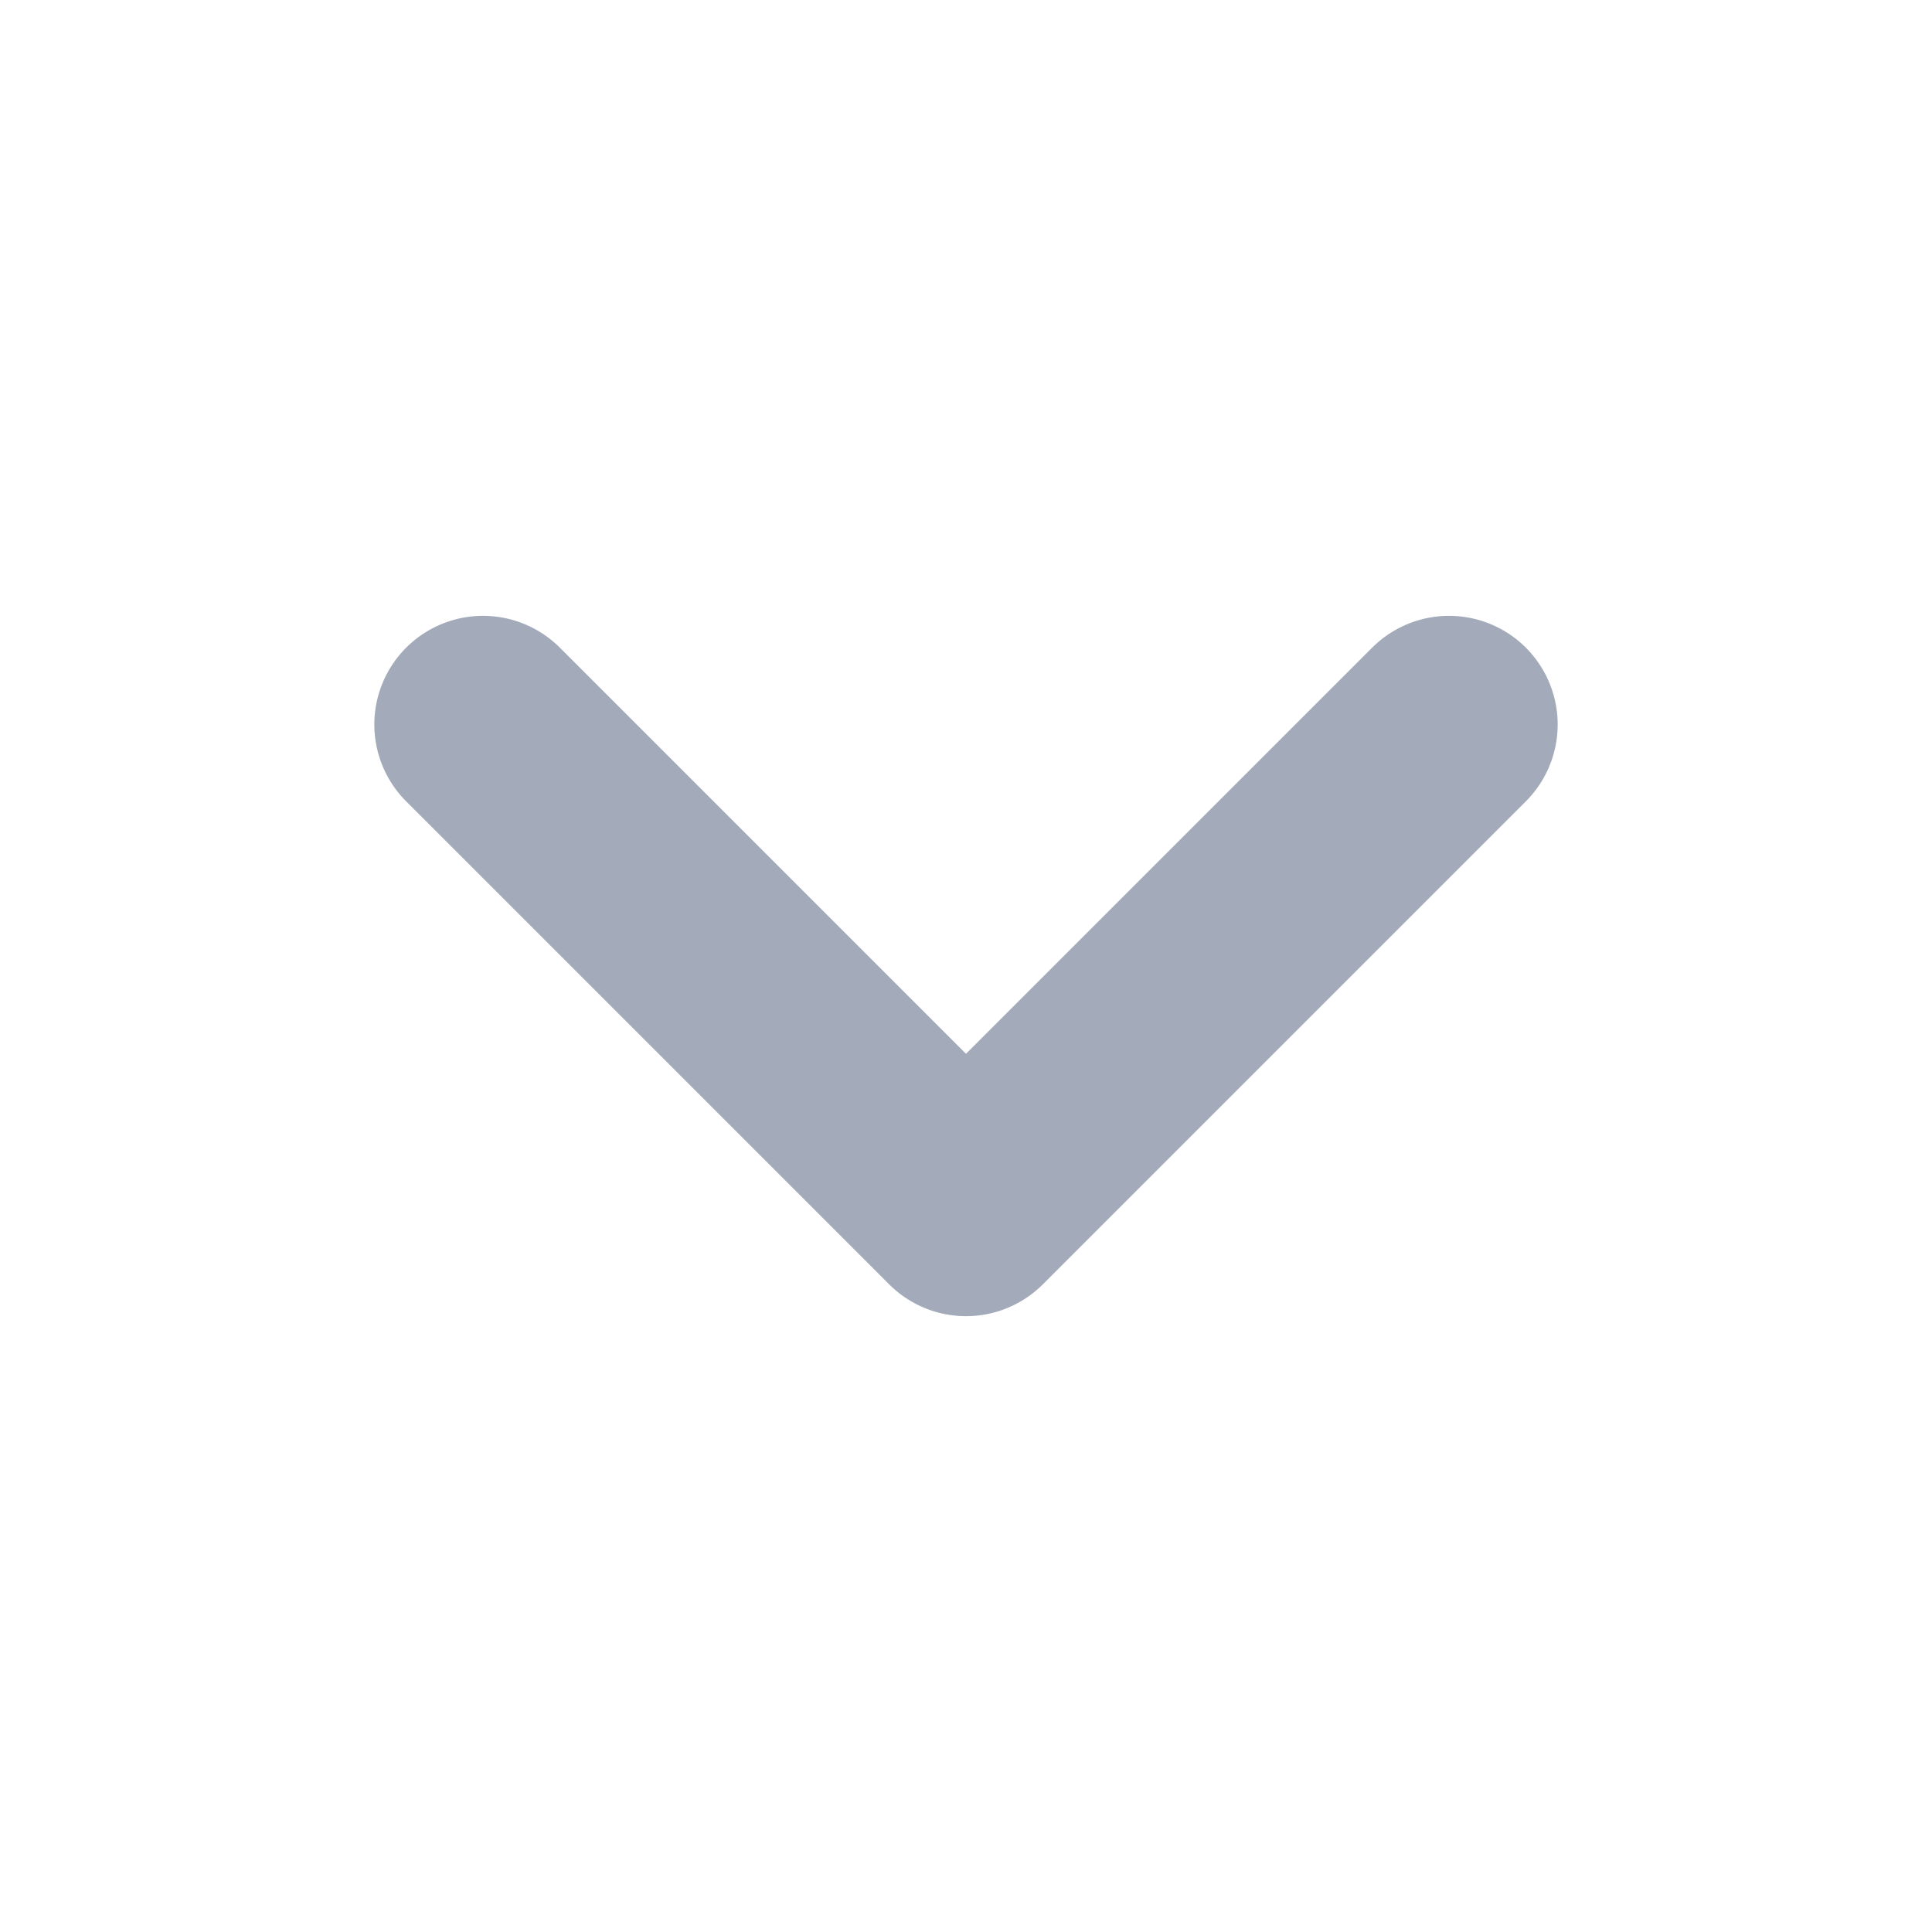
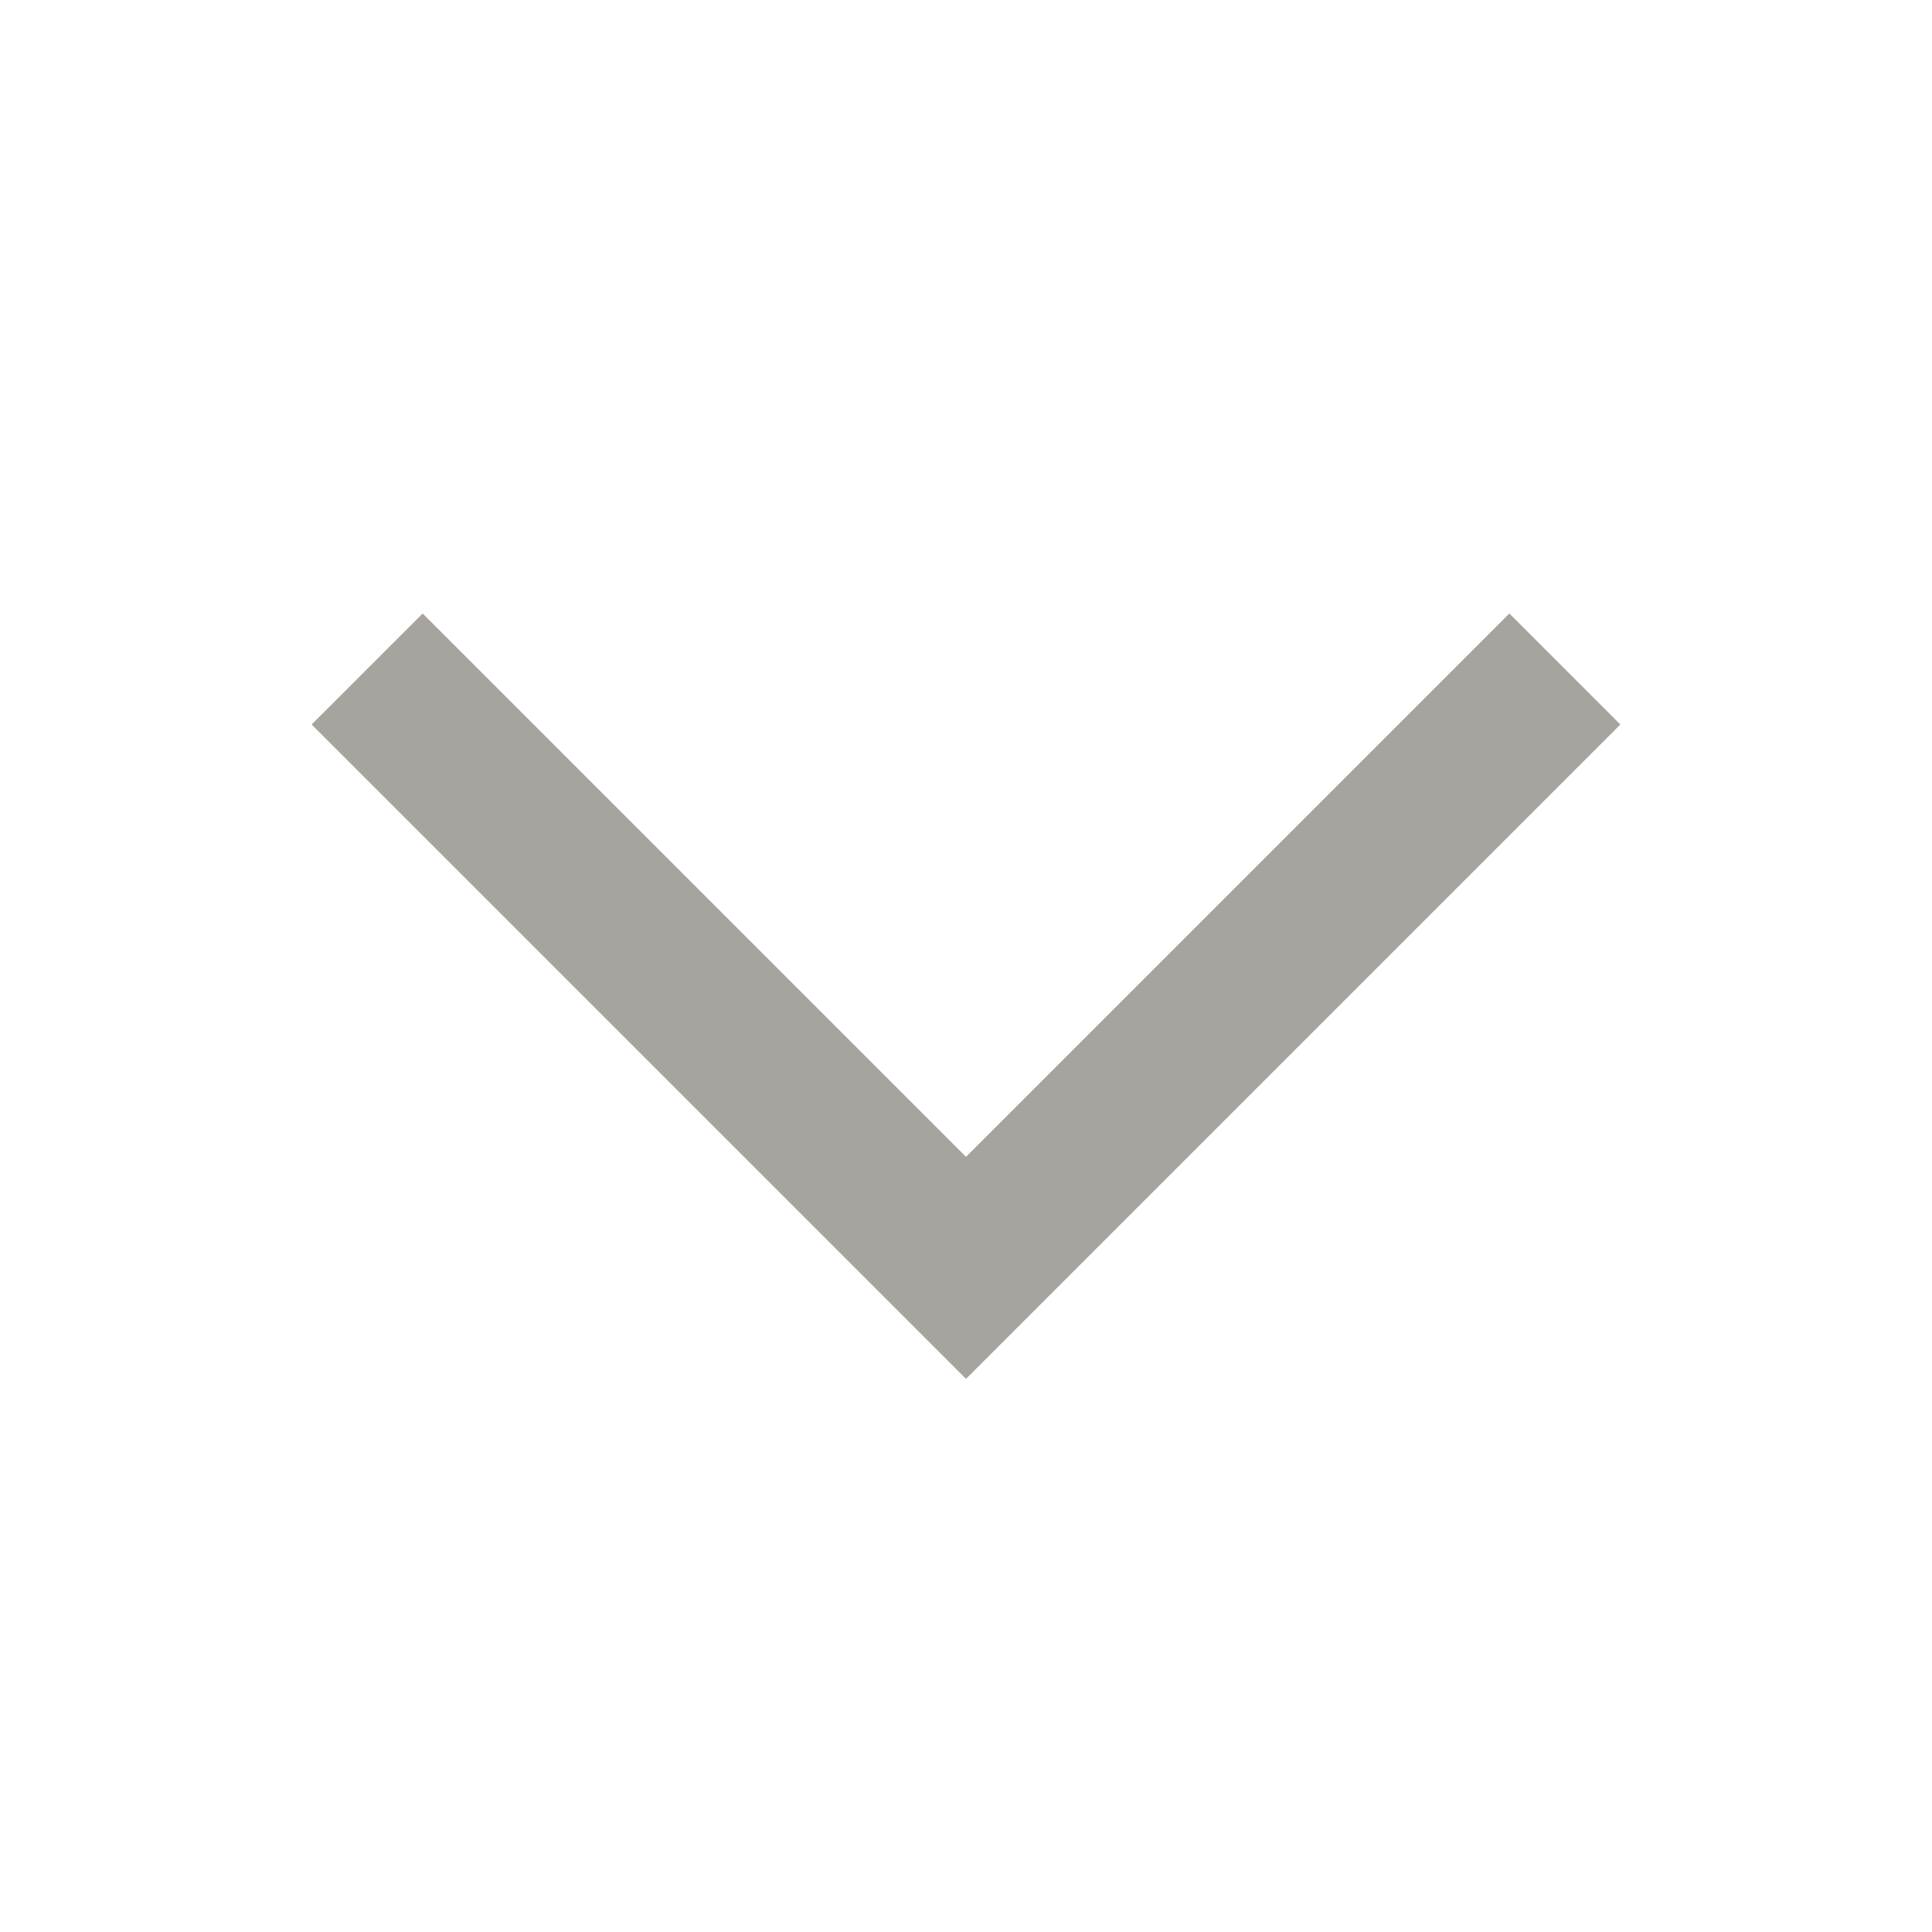
<svg xmlns="http://www.w3.org/2000/svg" width="16" height="16" viewBox="0 0 16 16">
-   <path d="M4 6l4 4 4-4" fill="none" stroke="#A3ABBA" stroke-width="1.8" stroke-linecap="round" stroke-linejoin="round" />
+   <path d="M3.5 6l4.5 4.5L12.5 6" fill="none" stroke="#A7A49F" stroke-width="1.3" stroke-linecap="square" />
</svg>
